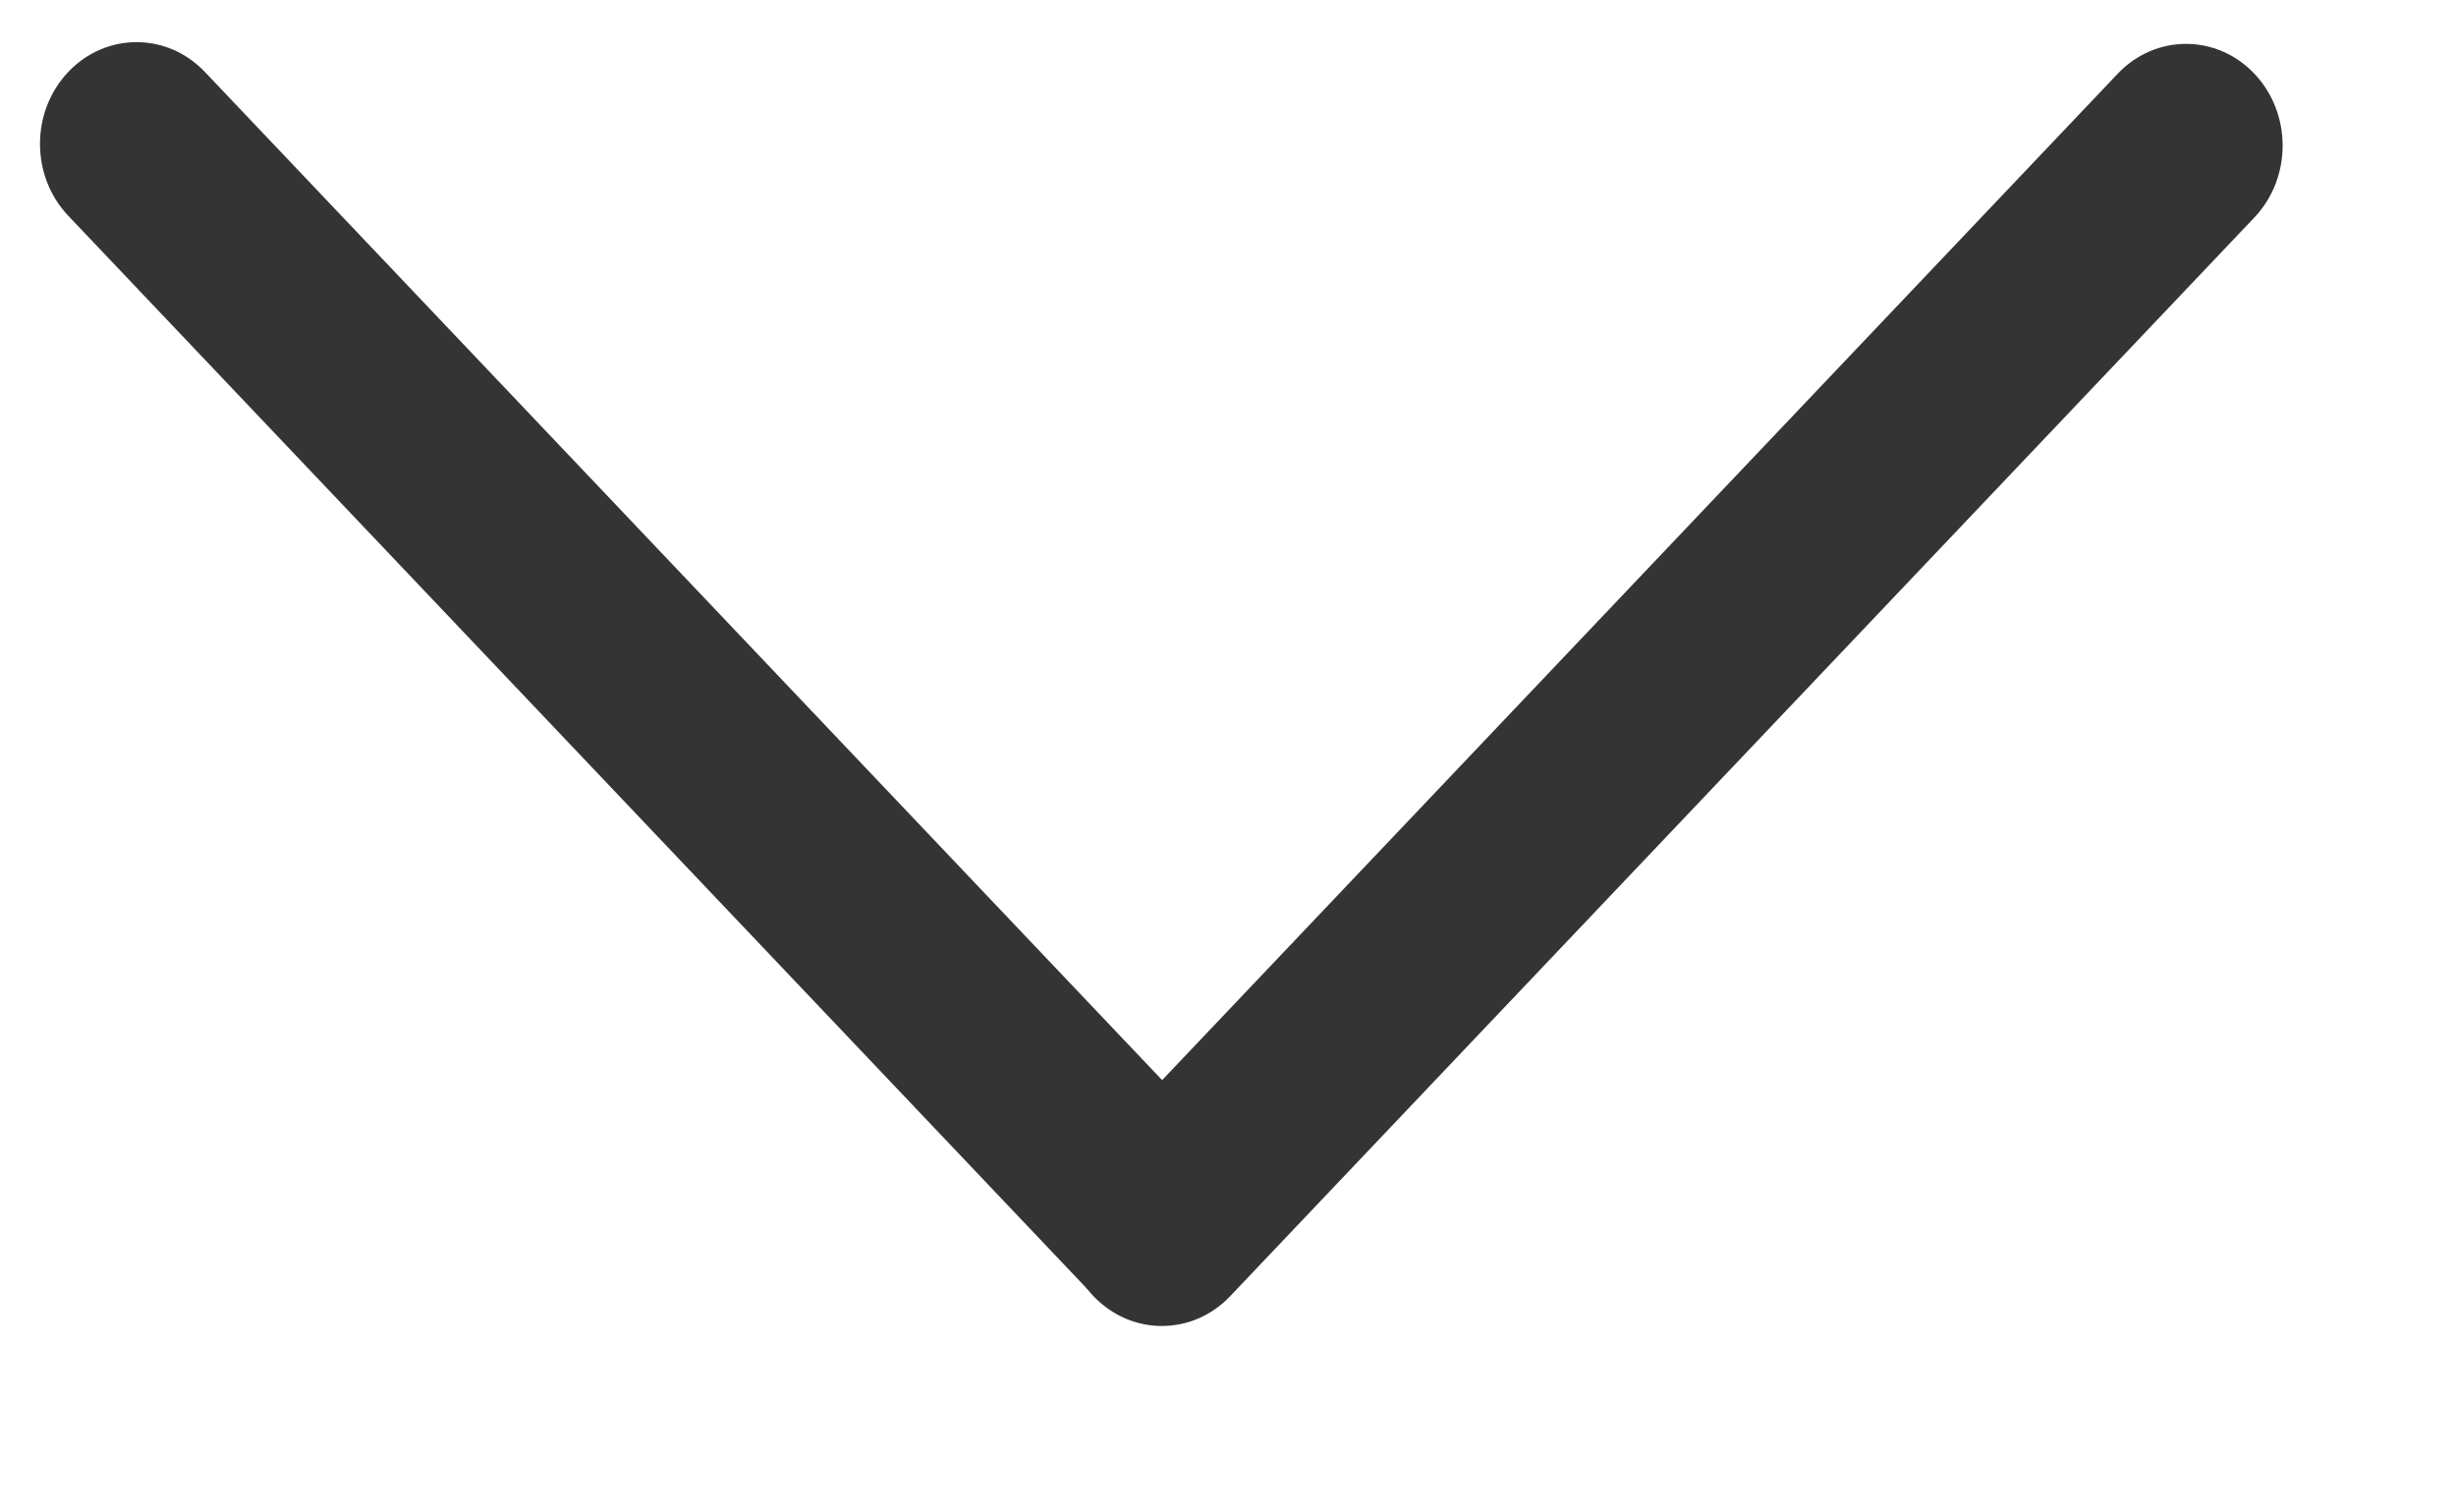
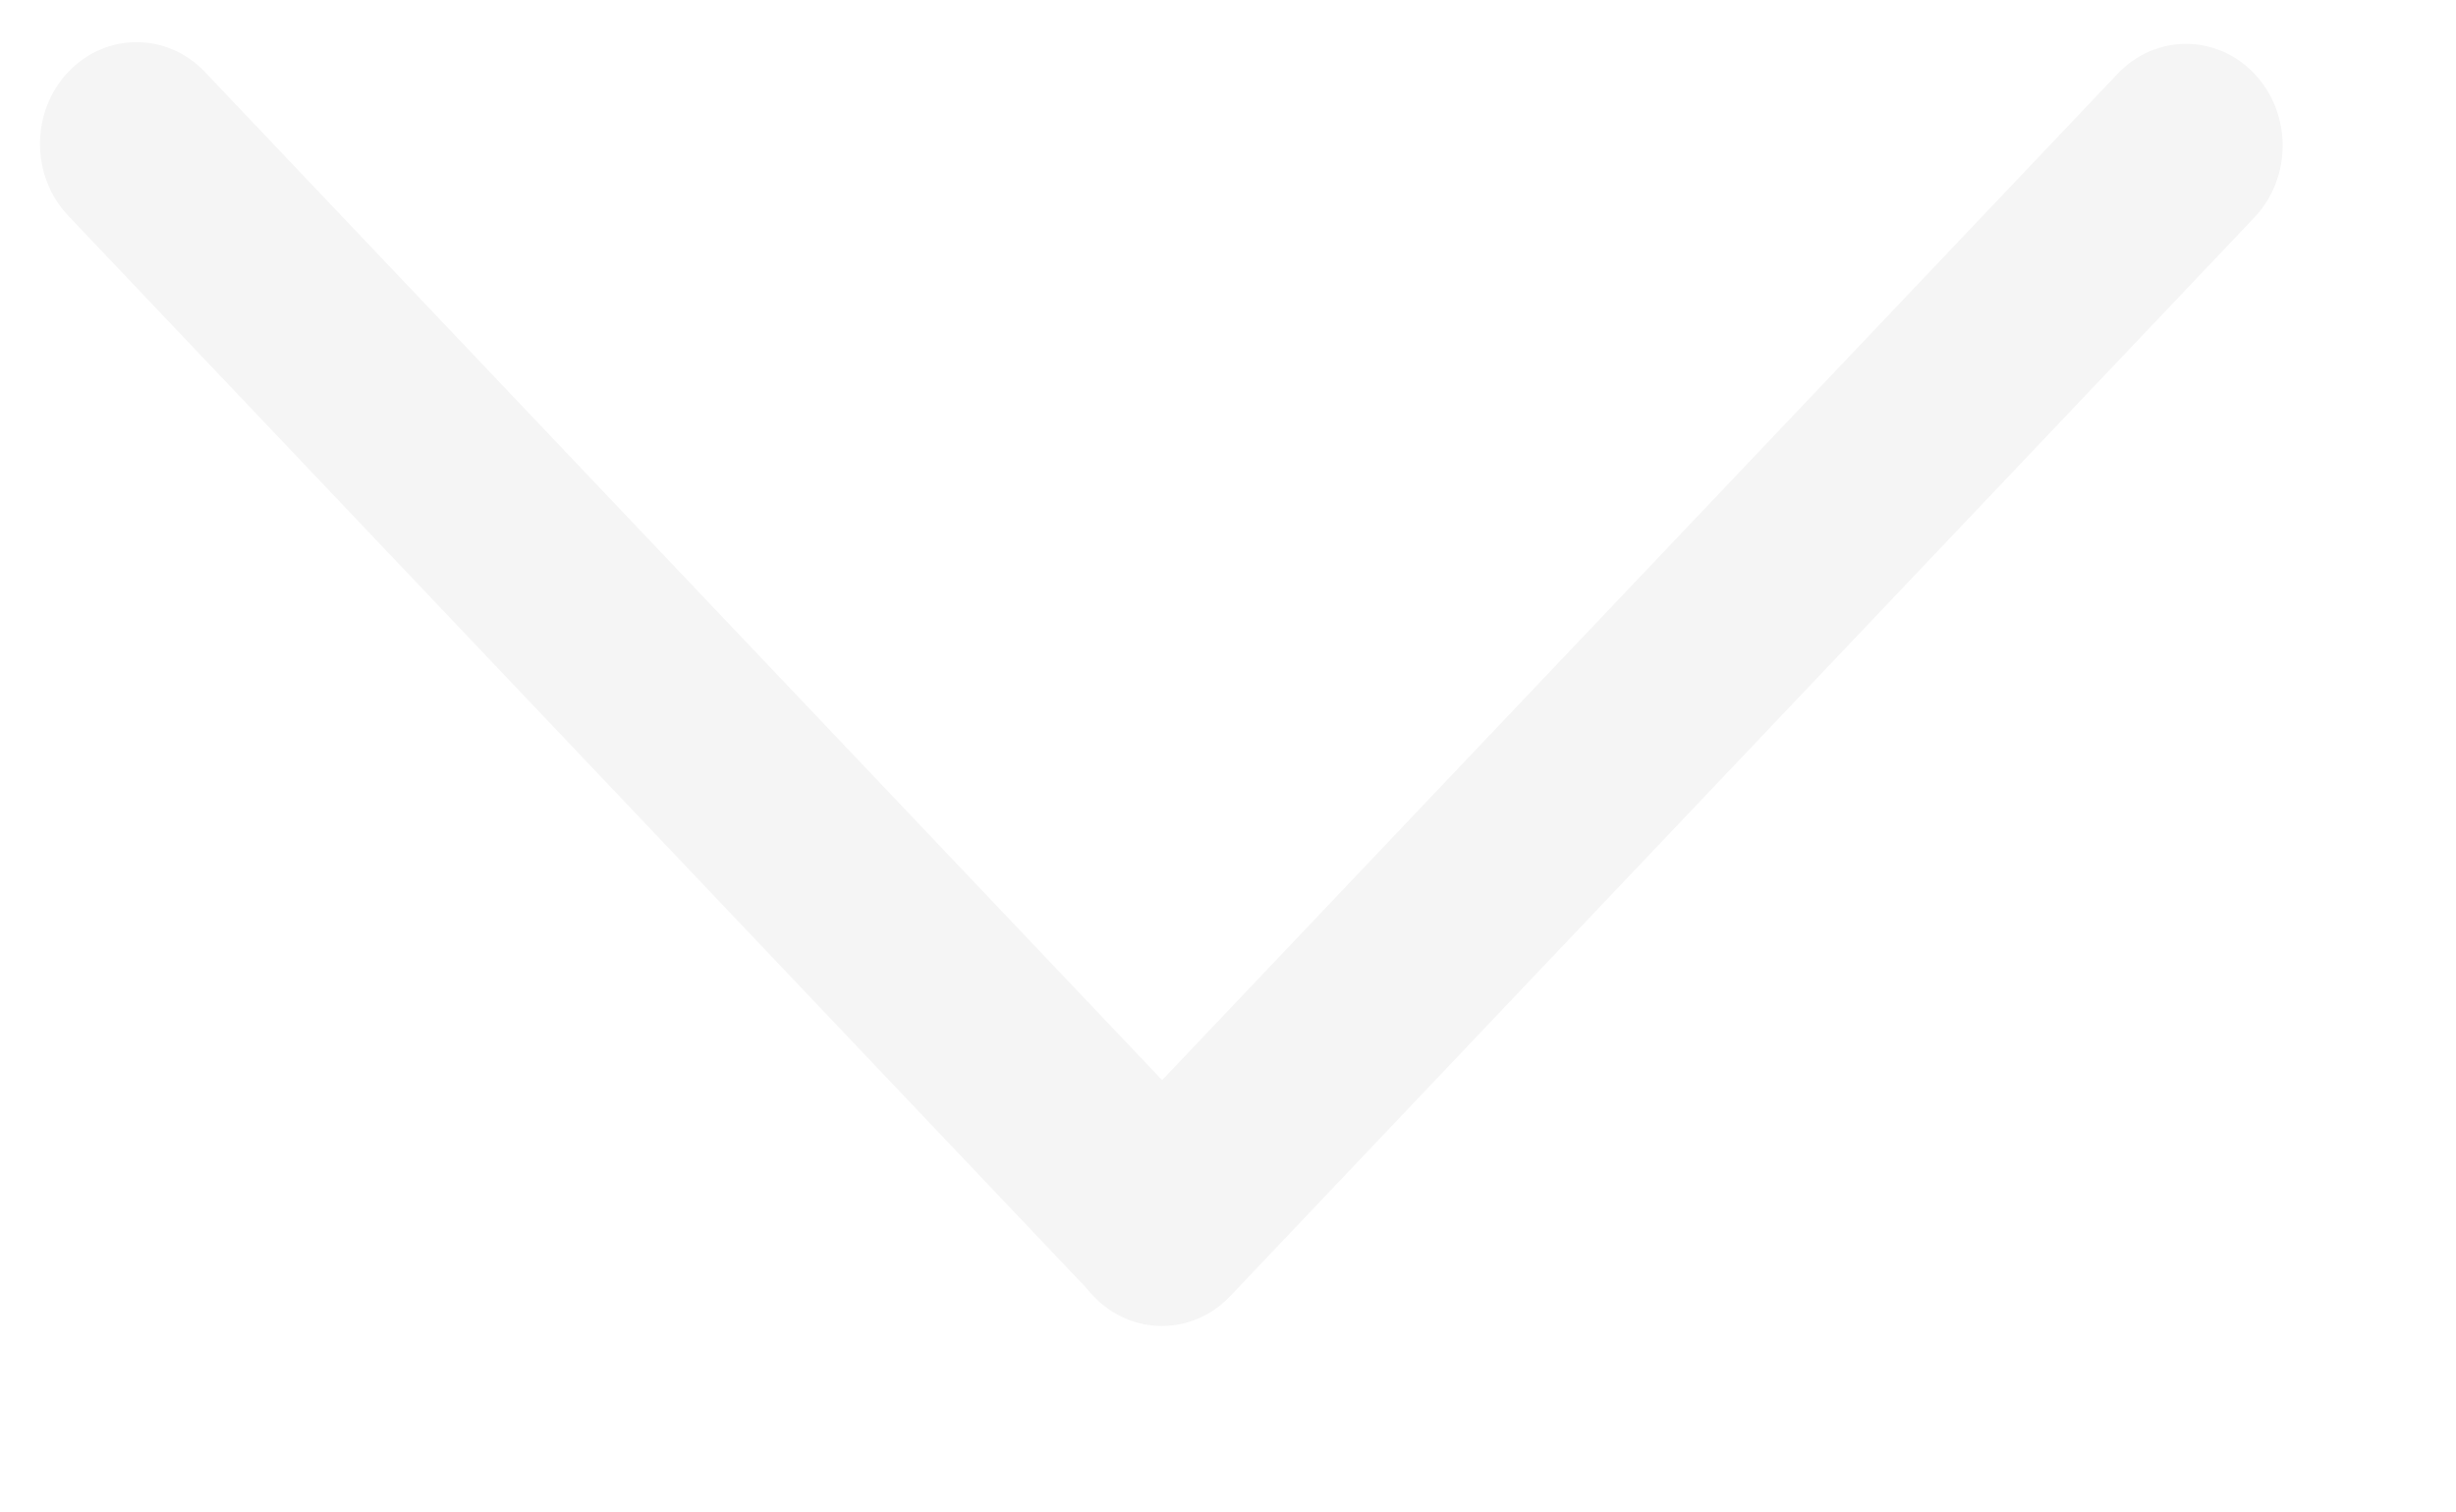
<svg xmlns="http://www.w3.org/2000/svg" width="13" height="8" viewBox="0 0 13 8" fill="none">
-   <rect width="8.923" height="1.05" rx="0.525" transform="matrix(0.688579 0.725161 -0.688579 0.725161 0.7229 0)" fill="#343434" />
-   <rect width="8.923" height="1.05" rx="0.525" transform="matrix(-0.688579 0.725161 -0.688579 -0.725161 12.2941 0.77063)" fill="#343434" />
+   <rect width="8.923" height="1.05" rx="0.525" transform="matrix(0.688579 0.725161 -0.688579 0.725161 0.7229 0)" fill="#f5f5f5" />
+   <rect width="8.923" height="1.05" rx="0.525" transform="matrix(-0.688579 0.725161 -0.688579 -0.725161 12.2941 0.77063)" fill="#f5f5f5" />
</svg>
